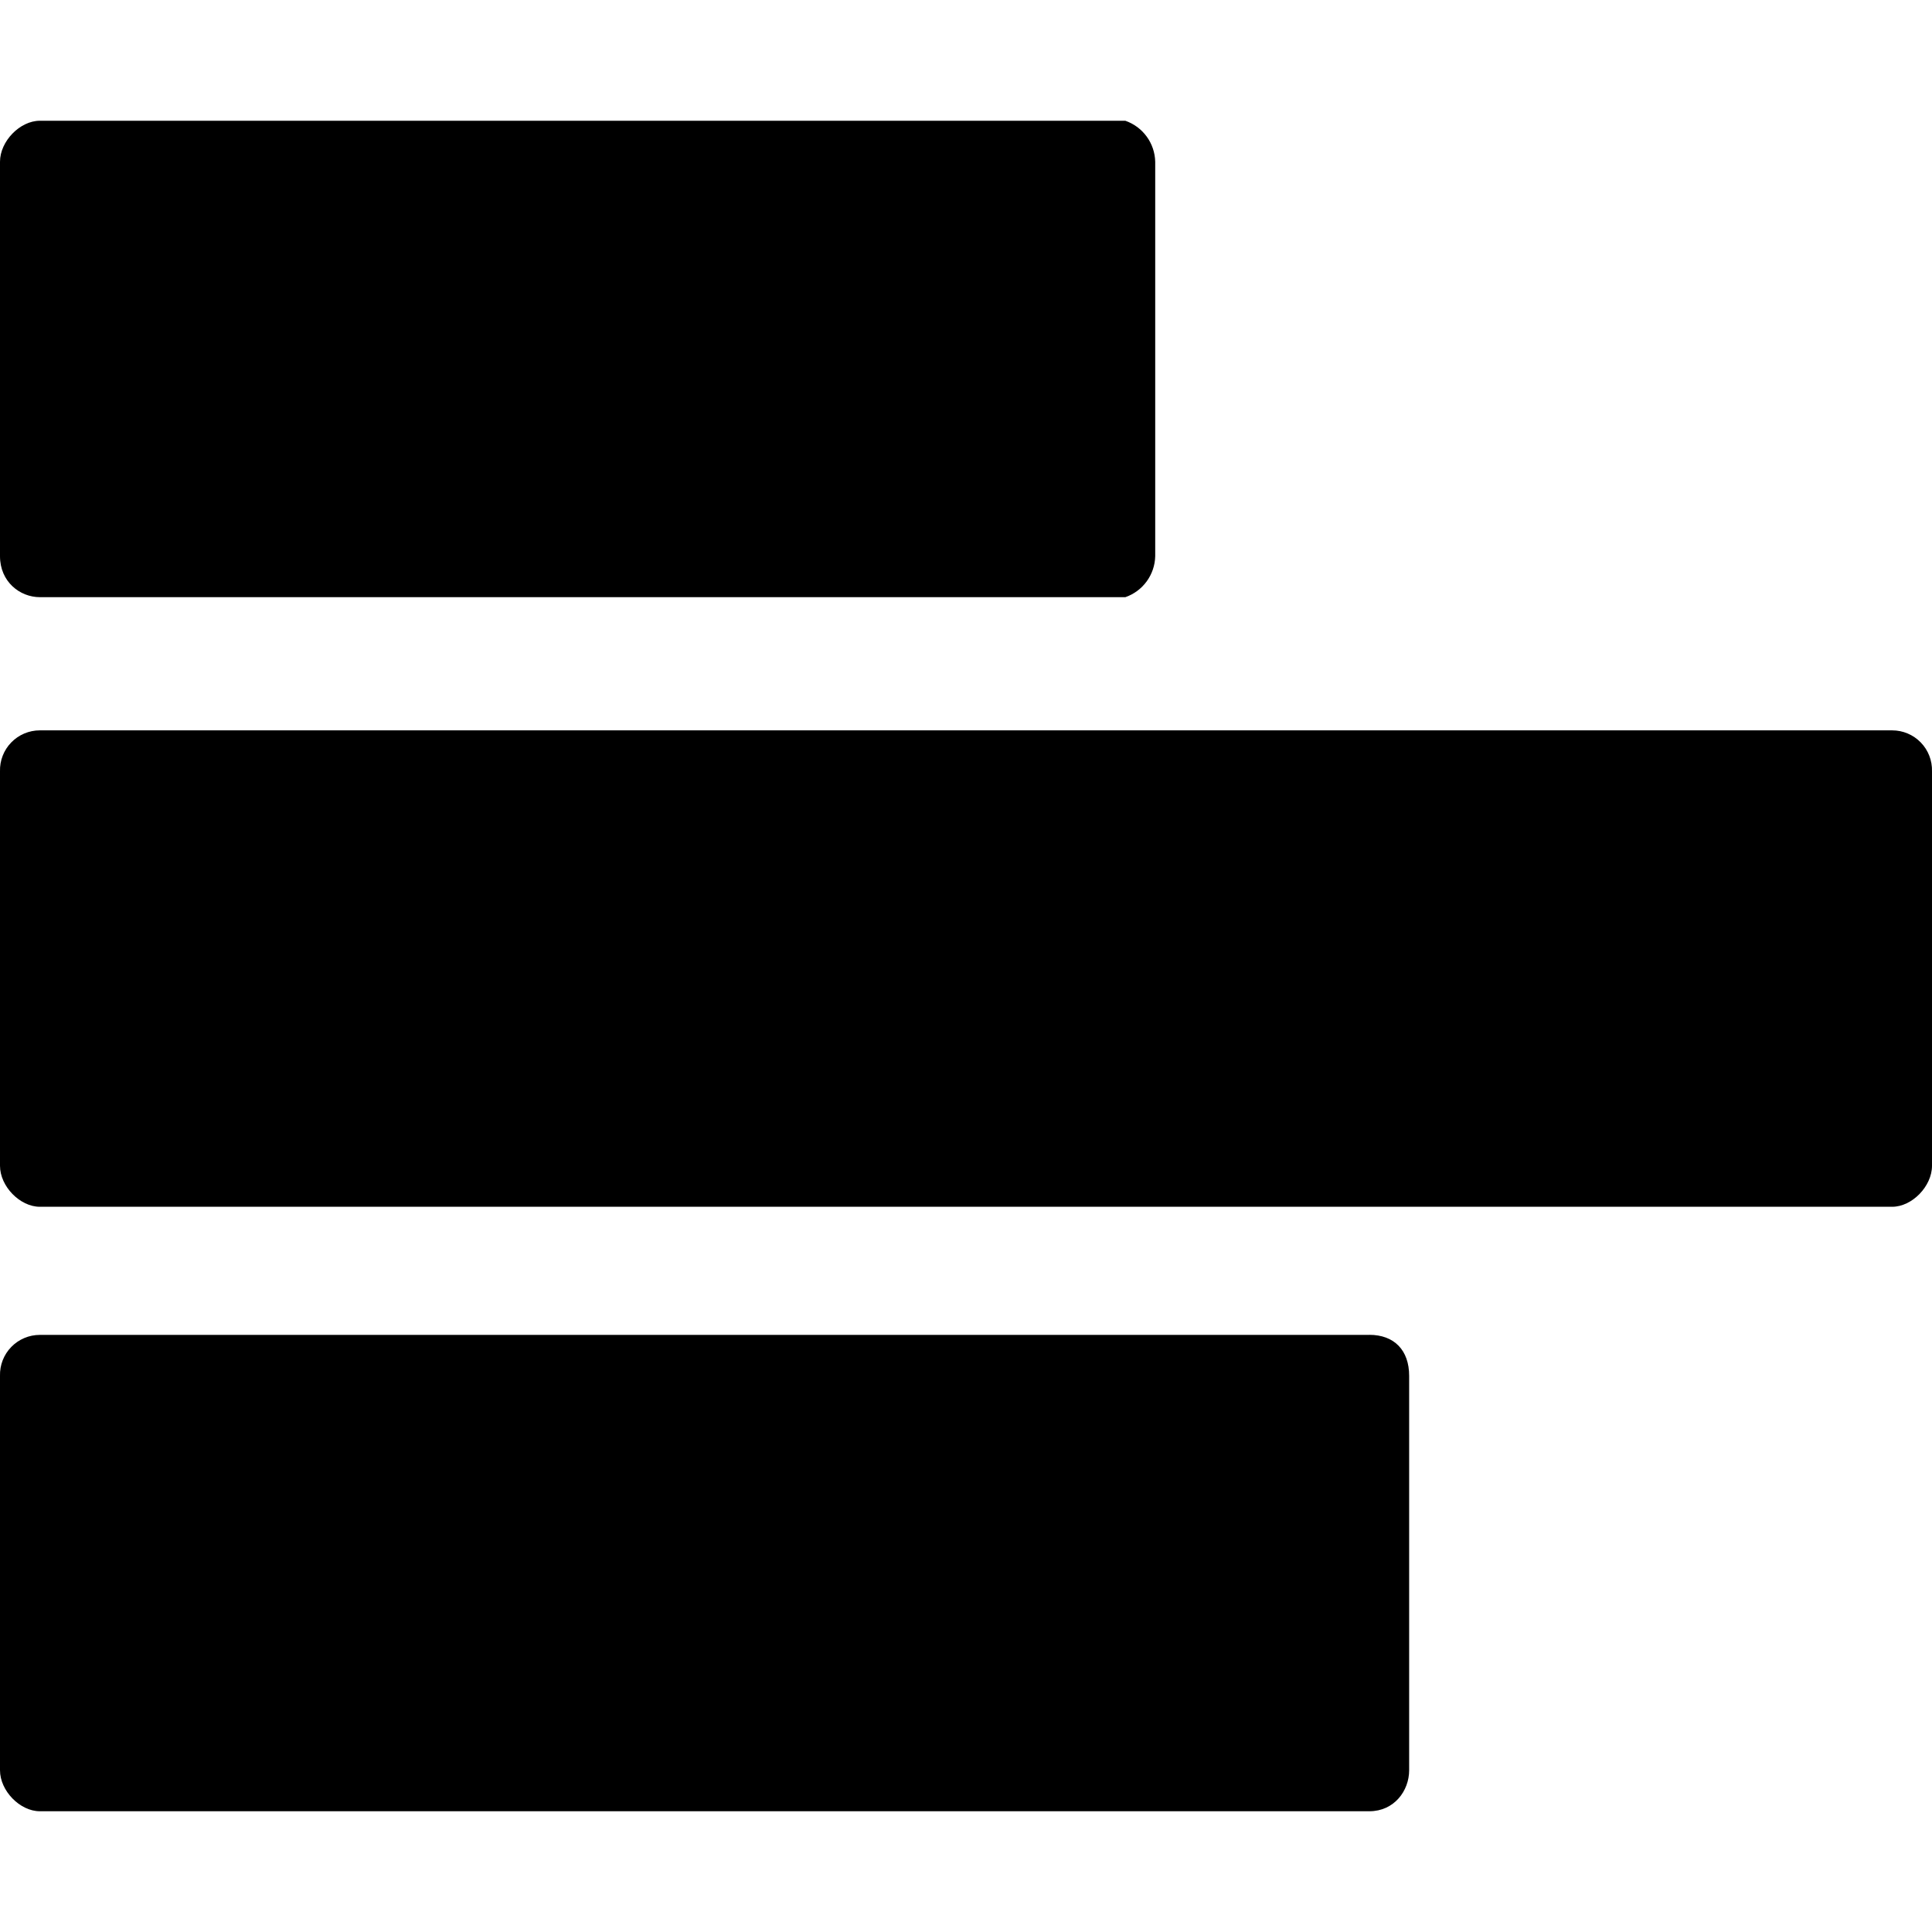
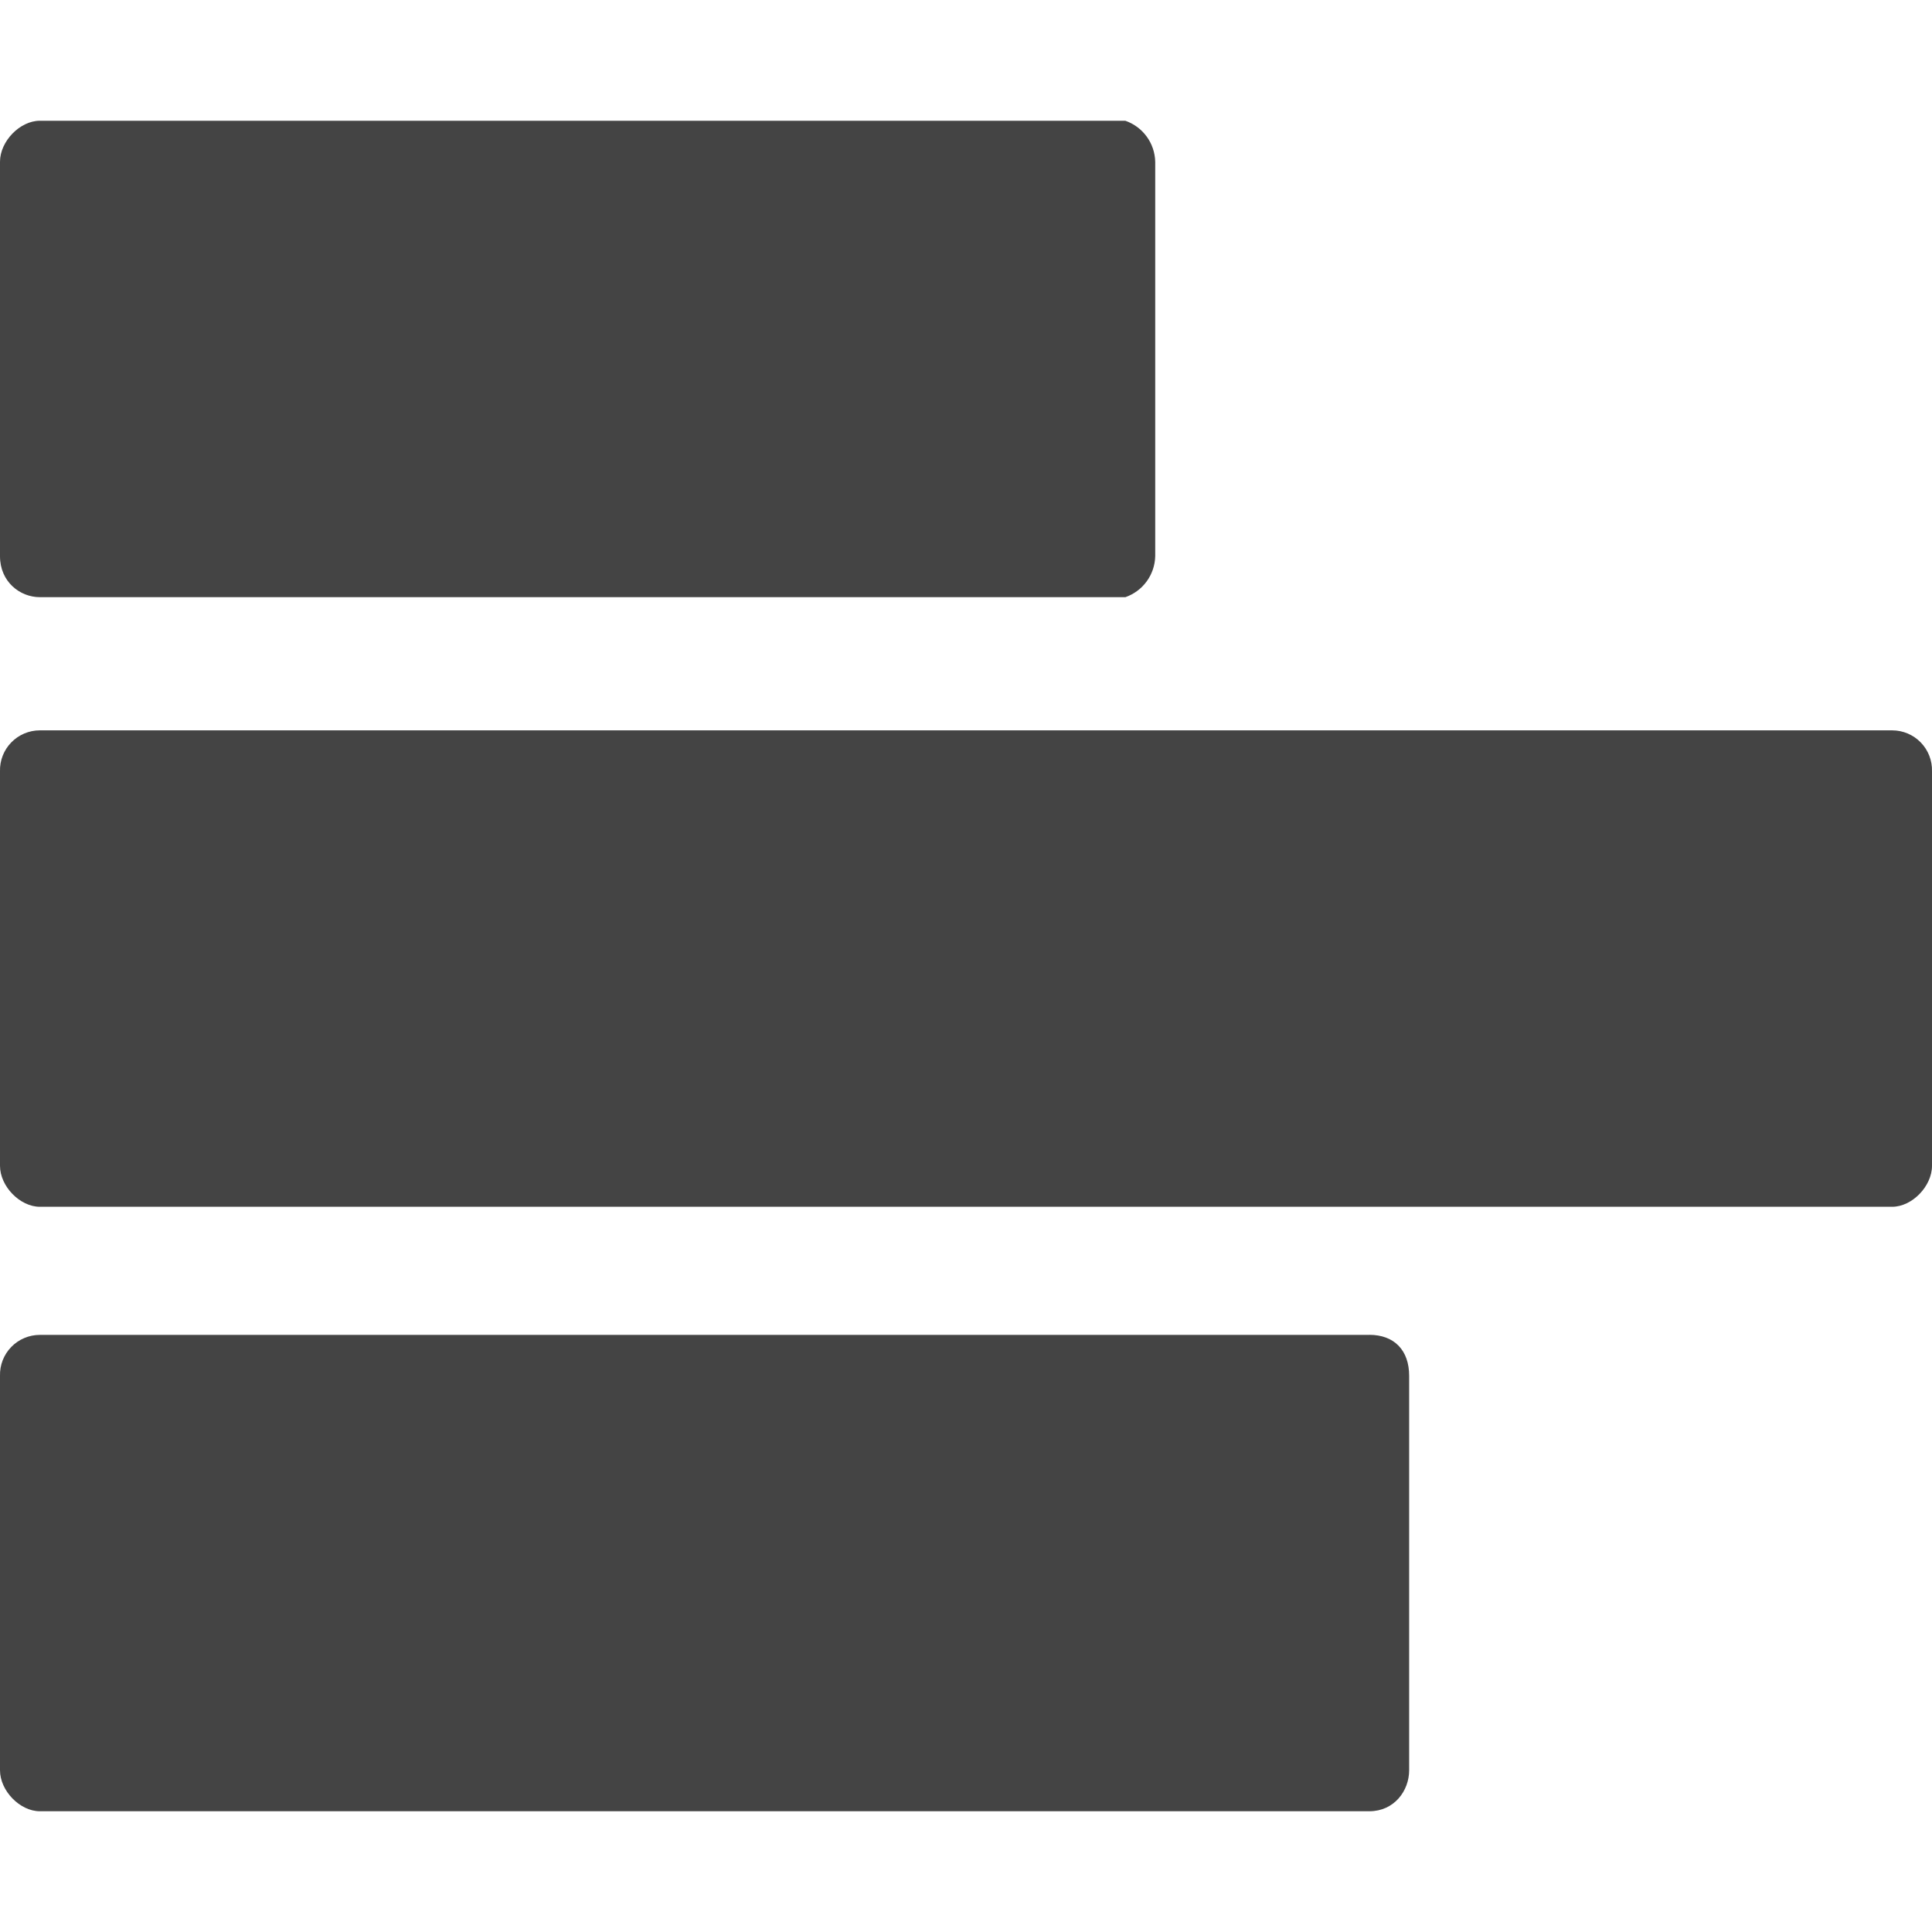
<svg xmlns="http://www.w3.org/2000/svg" width="32" height="32" viewBox="0 0 32 32">
-   <g class="nc-icon-wrapper">
+   <g class="nc-icon-wrapper" fill="#444444">
    <path d="M31.34 12.097H.66a.66.66 0 0 0-.66.679v6.533c0 .34.33.679.66.679h30.68c.33 0 .66-.34.66-.679v-6.533a.66.66 0 0 0-.66-.679zM18.64 2H.66C.33 2 0 2.34 0 2.679v6.533c0 .424.33.679.66.679h17.98a.736.736 0 0 0 .494-.679V2.68A.736.736 0 0 0 18.639 2zm4.04 20.11H.66a.66.66 0 0 0-.66.678v6.533c0 .34.33.679.66.679h22.02c.413 0 .66-.34.66-.679v-6.533c0-.424-.247-.679-.66-.679z" />
  </g>
</svg>
